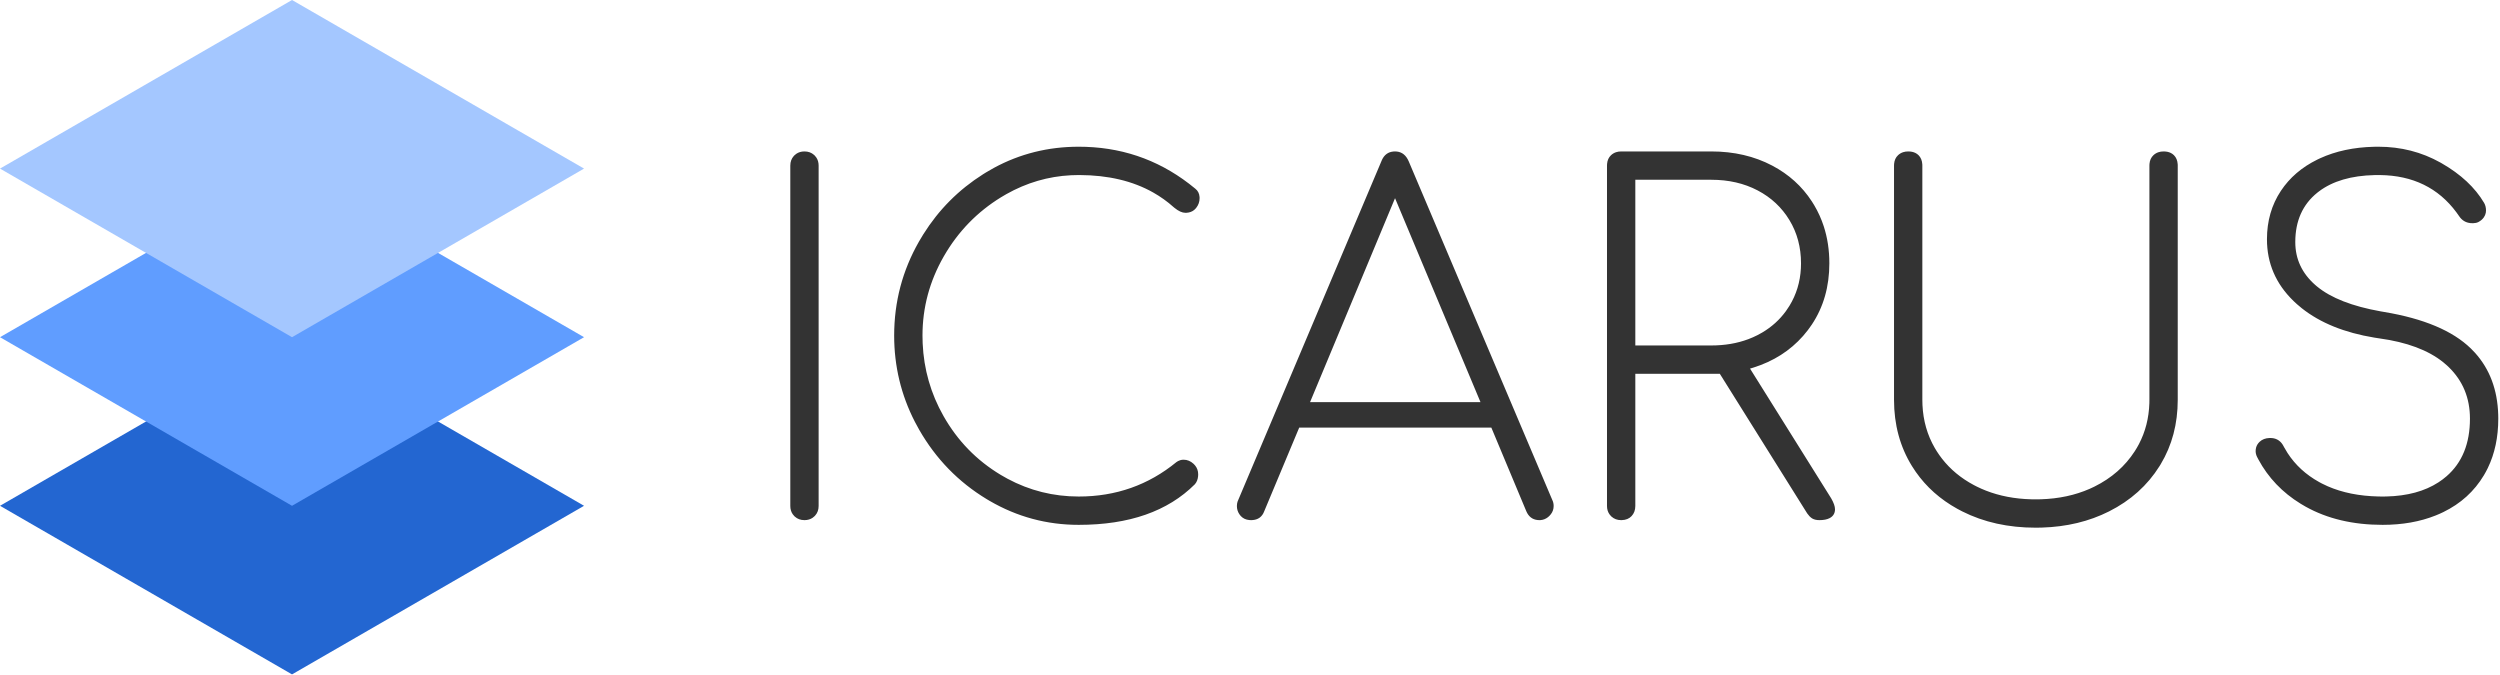
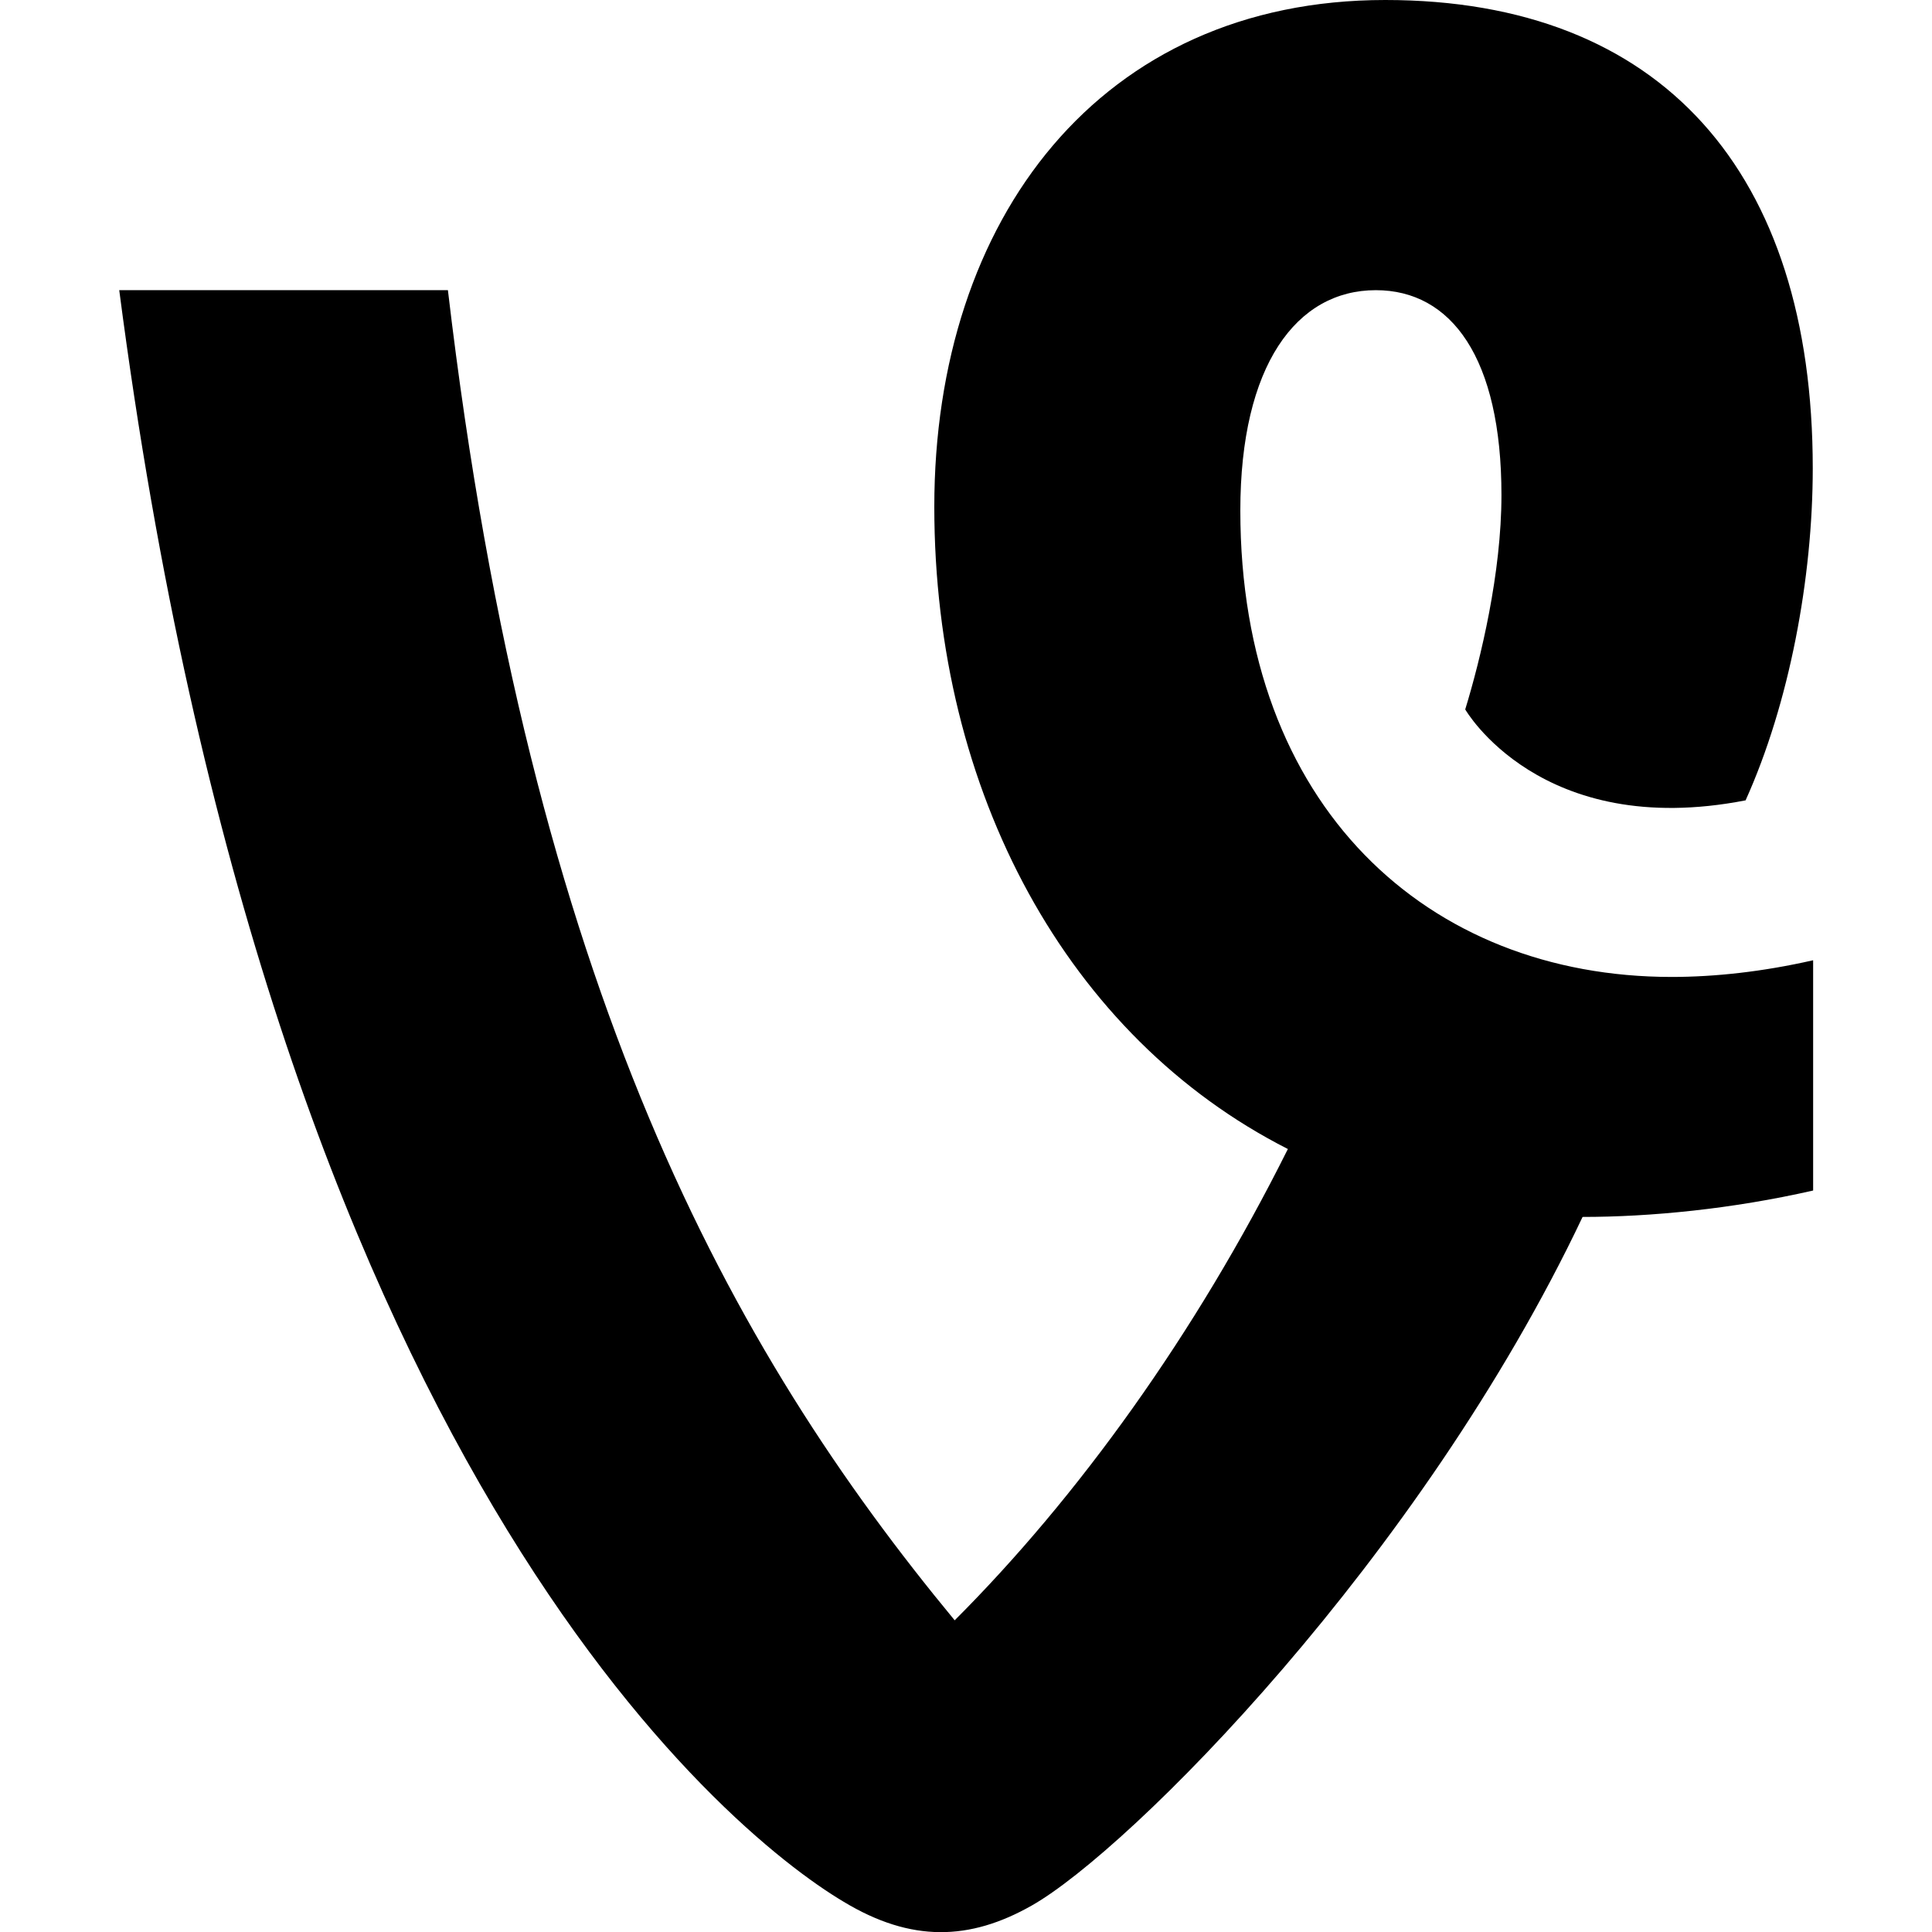
- <svg xmlns="http://www.w3.org/2000/svg" version="1.1" width="949" height="256" viewbox="0 0 949 256">
-   <path fill="#2366d1" d="M110.851 128L221.703 192L110.851 256L0 192Z" />
-   <path fill="#609dff" d="M110.851 64L221.703 128L110.851 192L0 128Z" />
-   <path fill="#a4c7ff" d="M110.851 0L221.703 64L110.851 128L0 64Z" />
-   <g transform="translate(300, 55.695), scale(0.7)" fill="#333">
-     <path d="M 613.888 10.24 L 613.888 137.216 A 60.705 60.705 0 0 0 613.954 140.055 Q 614.553 152.847 620.602 163.316 A 50.135 50.135 0 0 0 621.696 165.12 A 51.598 51.598 0 0 0 624.562 169.185 Q 631.357 177.897 641.762 183.449 A 63.11 63.11 0 0 0 643.456 184.32 A 61.649 61.649 0 0 0 648.369 186.492 Q 659.467 190.833 672.846 191.198 A 90.809 90.809 0 0 0 675.328 191.232 A 90.563 90.563 0 0 0 678.104 191.19 Q 692.78 190.74 704.7 185.489 A 61.259 61.259 0 0 0 707.2 184.32 Q 721.152 177.408 729.088 165.12 A 49.502 49.502 0 0 0 731.322 161.299 Q 736.63 151.203 736.997 139.036 A 60.335 60.335 0 0 0 737.024 137.216 L 737.024 10.24 A 10.857 10.857 0 0 1 737.062 9.315 Q 737.313 6.384 739.2 4.608 A 7.256 7.256 0 0 1 741.925 2.981 Q 743.196 2.56 744.704 2.56 Q 746.956 2.56 748.602 3.369 A 6.472 6.472 0 0 1 750.336 4.608 Q 752.167 6.439 752.361 9.499 A 11.729 11.729 0 0 1 752.384 10.24 L 752.384 137.216 Q 752.384 156.807 743.135 172.194 A 64.077 64.077 0 0 1 742.528 173.184 Q 732.672 188.928 715.136 197.76 Q 698.912 205.931 678.635 206.543 A 109.71 109.71 0 0 1 675.328 206.592 Q 653.056 206.592 635.52 197.76 A 77.835 77.835 0 0 1 632.828 196.338 Q 618.963 188.661 610.337 176.346 A 65.778 65.778 0 0 1 608.256 173.184 Q 598.528 157.44 598.528 137.216 L 598.528 10.24 A 10.857 10.857 0 0 1 598.566 9.315 Q 598.817 6.384 600.704 4.608 A 7.256 7.256 0 0 1 603.429 2.981 Q 604.7 2.56 606.208 2.56 Q 608.46 2.56 610.106 3.369 A 6.472 6.472 0 0 1 611.84 4.608 Q 613.671 6.439 613.865 9.499 A 11.729 11.729 0 0 1 613.888 10.24 Z M 895.488 8.96 A 69.507 69.507 0 0 0 894.88 8.615 Q 879.509 0 861.184 0 A 100.005 100.005 0 0 0 858.79 0.028 Q 842.342 0.422 829.568 6.272 A 61.75 61.75 0 0 0 828.078 6.979 Q 815.456 13.172 808.32 23.936 Q 800.768 35.328 800.768 50.176 Q 800.768 69.697 815.175 83.659 A 59.222 59.222 0 0 0 817.024 85.376 A 60.63 60.63 0 0 0 819.68 87.606 Q 834.727 99.526 859.059 103.529 A 133.91 133.91 0 0 0 861.696 103.936 Q 884.116 107.004 896.419 116.925 A 41.61 41.61 0 0 1 898.432 118.656 A 43.592 43.592 0 0 1 899.28 119.455 Q 910.848 130.653 910.848 147.456 Q 910.848 167.68 898.176 178.688 A 39.281 39.281 0 0 1 893.72 182.034 Q 882.522 189.266 865.531 189.672 A 85.481 85.481 0 0 1 863.488 189.696 A 102.18 102.18 0 0 1 861.3 189.673 Q 845.567 189.336 833.654 184.112 A 55.097 55.097 0 0 1 830.592 182.656 A 56.619 56.619 0 0 1 829.066 181.842 Q 818.274 175.871 811.94 166.114 A 47.528 47.528 0 0 1 809.984 162.816 A 12.115 12.115 0 0 0 809.808 162.46 Q 807.734 158.428 803.571 158.002 A 9.942 9.942 0 0 0 802.56 157.952 A 12.194 12.194 0 0 0 802.217 157.957 Q 798.871 158.051 796.8 160 A 7.449 7.449 0 0 0 796.119 160.731 Q 794.934 162.191 794.688 164.094 A 8.003 8.003 0 0 0 794.624 165.12 A 6.218 6.218 0 0 0 794.708 166.137 Q 794.803 166.708 795.004 167.28 A 7.895 7.895 0 0 0 795.392 168.192 A 65.044 65.044 0 0 0 796.099 169.546 Q 804.091 184.419 819.055 193.615 A 74.4 74.4 0 0 0 821.76 195.2 Q 839.424 205.056 863.488 205.056 Q 879.548 205.056 892.299 199.951 A 62.036 62.036 0 0 0 896.384 198.144 Q 910.592 191.232 918.4 178.176 A 51.186 51.186 0 0 0 920.533 174.225 Q 926.208 162.515 926.208 147.456 A 72.811 72.811 0 0 0 926.178 145.354 Q 925.592 125.061 913.589 111.755 A 49.8 49.8 0 0 0 911.36 109.44 Q 896.512 94.976 864.256 89.6 A 157.882 157.882 0 0 1 862.446 89.288 Q 839.242 85.142 827.904 75.776 A 41.218 41.218 0 0 1 826.977 74.987 Q 816.128 65.472 816.128 51.712 A 49.293 49.293 0 0 1 816.128 51.578 Q 816.175 34.522 828.032 24.96 A 35.234 35.234 0 0 1 828.891 24.289 Q 840.118 15.794 859.213 15.381 A 91.194 91.194 0 0 1 861.184 15.36 A 73.044 73.044 0 0 1 862.037 15.365 Q 888.747 15.677 903.514 35.593 A 59.37 59.37 0 0 1 904.96 37.632 Q 907.22 41.022 911.076 41.419 A 10.261 10.261 0 0 0 912.128 41.472 A 14.543 14.543 0 0 0 912.743 41.459 Q 914.336 41.392 915.2 40.96 A 10.655 10.655 0 0 0 915.336 40.891 Q 916.348 40.366 917.135 39.681 A 7.607 7.607 0 0 0 918.4 38.272 Q 919.197 37.122 919.442 35.787 A 6.761 6.761 0 0 0 919.552 34.56 Q 919.552 32.256 918.528 30.464 Q 911.104 17.92 895.488 8.96 Z M 160.311 0.068 A 110.648 110.648 0 0 0 156.416 0 Q 131.565 0 110.402 11.483 A 99.343 99.343 0 0 0 106.112 13.952 A 109.009 109.009 0 0 0 104.543 14.926 Q 84.677 27.489 72.14 47.479 A 111.393 111.393 0 0 0 69.76 51.456 Q 56.32 75.008 56.32 102.4 Q 56.32 127.331 67.56 149.187 A 107.592 107.592 0 0 0 69.888 153.472 Q 83.456 177.152 106.496 191.104 A 103.444 103.444 0 0 0 108.082 192.045 Q 130.459 205.056 156.416 205.056 Q 197.376 205.056 219.392 183.04 Q 220.918 181.296 221.145 178.624 A 11.364 11.364 0 0 0 221.184 177.664 Q 221.184 174.906 219.514 172.852 A 8.614 8.614 0 0 0 218.752 172.032 A 10.501 10.501 0 0 0 218.638 171.925 Q 216.248 169.728 213.248 169.728 A 6.244 6.244 0 0 0 211.549 169.961 Q 210.906 170.141 210.291 170.463 A 7.508 7.508 0 0 0 209.408 171.008 Q 186.624 189.696 156.416 189.696 Q 135.765 189.696 117.743 180.022 A 87.237 87.237 0 0 1 114.048 177.92 Q 94.464 166.144 83.072 146.048 Q 72.704 127.758 71.772 106.604 A 95.549 95.549 0 0 1 71.68 102.4 Q 71.68 79.616 83.2 59.52 A 97.348 97.348 0 0 1 83.35 59.26 Q 94.847 39.346 114.304 27.392 A 88.056 88.056 0 0 1 117.155 25.713 Q 133.663 16.406 152.218 15.466 A 82.911 82.911 0 0 1 156.416 15.36 A 117.212 117.212 0 0 1 156.817 15.361 Q 180.184 15.441 196.829 24.848 A 63.01 63.01 0 0 1 207.872 32.768 A 23.034 23.034 0 0 0 208.339 33.158 Q 211.641 35.84 214.272 35.84 A 9.974 9.974 0 0 0 214.911 35.82 Q 217.343 35.664 219.009 34.296 A 6.873 6.873 0 0 0 219.904 33.408 A 9.994 9.994 0 0 0 220.133 33.126 Q 221.952 30.799 221.952 27.904 A 8.988 8.988 0 0 0 221.929 27.259 Q 221.724 24.398 219.648 22.784 A 110.881 110.881 0 0 0 219.543 22.697 Q 193.686 1.244 160.311 0.068 Z M 551.168 198.4 L 504.064 123.136 L 499.456 123.136 L 458.24 123.136 L 458.24 194.816 Q 458.24 198.144 456.192 200.32 Q 454.232 202.403 450.865 202.492 A 11.487 11.487 0 0 1 450.56 202.496 Q 447.452 202.496 445.349 200.598 A 7.871 7.871 0 0 1 445.056 200.32 A 7.525 7.525 0 0 1 444.182 199.275 Q 442.889 197.403 442.88 194.85 A 10.179 10.179 0 0 1 442.88 194.816 L 442.88 10.24 A 10.857 10.857 0 0 1 442.918 9.315 Q 443.169 6.384 445.056 4.608 A 7.256 7.256 0 0 1 447.781 2.981 Q 449.052 2.56 450.56 2.56 L 499.456 2.56 Q 517.888 2.56 532.48 10.24 Q 545.954 17.332 553.971 29.662 A 58.968 58.968 0 0 1 555.264 31.744 A 56.737 56.737 0 0 1 560.414 43.13 Q 563.456 52.468 563.456 63.232 Q 563.456 82.2 553.946 96.465 A 56.692 56.692 0 0 1 551.808 99.456 A 58.849 58.849 0 0 1 549.212 102.618 Q 538.621 114.637 522.253 119.779 A 72.195 72.195 0 0 1 520.448 120.32 L 564.48 190.72 Q 566.528 194.304 566.528 196.608 A 6.599 6.599 0 0 1 566.478 197.436 Q 566.253 199.208 565.035 200.395 A 5.625 5.625 0 0 1 564.352 200.96 A 6.473 6.473 0 0 1 563.547 201.443 Q 561.472 202.496 558.08 202.496 Q 555.751 202.496 554.27 201.649 A 4.911 4.911 0 0 1 553.984 201.472 Q 552.654 200.585 551.515 198.93 A 14.447 14.447 0 0 1 551.168 198.4 Z M 399.104 197.632 L 380.16 152.32 L 275.968 152.32 L 257.024 197.632 Q 255.324 202.248 250.396 202.483 A 11.297 11.297 0 0 1 249.856 202.496 A 10.258 10.258 0 0 1 248.931 202.455 Q 246.143 202.203 244.4 200.383 A 6.997 6.997 0 0 1 244.224 200.192 A 8.678 8.678 0 0 1 243.477 199.224 Q 242.176 197.264 242.176 194.816 A 7.805 7.805 0 0 1 242.282 193.521 A 7.181 7.181 0 0 1 242.944 191.488 L 320.512 7.936 A 12.196 12.196 0 0 1 320.852 7.129 Q 322.805 2.936 327.14 2.591 A 10.038 10.038 0 0 1 327.936 2.56 A 9.004 9.004 0 0 1 328.947 2.615 Q 333.29 3.106 335.36 7.936 L 413.184 191.488 Q 413.952 193.024 413.952 194.816 A 7.64 7.64 0 0 1 413.846 196.101 Q 413.457 198.383 411.648 200.192 A 9.044 9.044 0 0 1 410.871 200.886 Q 409.083 202.303 406.879 202.473 A 7.908 7.908 0 0 1 406.272 202.496 A 9.93 9.93 0 0 1 405.339 202.453 Q 400.96 202.04 399.104 197.632 Z M 15.36 10.24 L 15.36 194.816 Q 15.36 197.924 13.462 200.027 A 7.871 7.871 0 0 1 13.184 200.32 A 7.525 7.525 0 0 1 12.139 201.194 Q 10.267 202.487 7.714 202.496 A 10.179 10.179 0 0 1 7.68 202.496 Q 4.572 202.496 2.469 200.598 A 7.871 7.871 0 0 1 2.176 200.32 A 7.525 7.525 0 0 1 1.302 199.275 Q 0.009 197.403 0 194.85 A 10.179 10.179 0 0 1 0 194.816 L 0 10.24 Q 0 7.132 1.898 5.029 A 7.871 7.871 0 0 1 2.176 4.736 A 7.525 7.525 0 0 1 3.221 3.862 Q 5.093 2.569 7.646 2.56 A 10.179 10.179 0 0 1 7.68 2.56 Q 10.788 2.56 12.891 4.458 A 7.871 7.871 0 0 1 13.184 4.736 A 7.525 7.525 0 0 1 14.058 5.781 Q 15.351 7.653 15.36 10.206 A 10.179 10.179 0 0 1 15.36 10.24 Z M 281.856 138.496 L 374.272 138.496 L 327.936 27.904 L 281.856 138.496 Z M 458.24 107.776 L 499.456 107.776 Q 510.418 107.776 519.519 104.362 A 48.175 48.175 0 0 0 524.544 102.144 A 47.471 47.471 0 0 0 527.059 100.761 Q 534.75 96.219 539.878 89.183 A 43.678 43.678 0 0 0 541.824 86.272 Q 547.436 77.109 548.027 65.896 A 50.673 50.673 0 0 0 548.096 63.232 Q 548.096 50.176 541.824 39.808 Q 535.552 29.44 524.544 23.68 Q 513.536 17.92 499.456 17.92 L 458.24 17.92 L 458.24 107.776 Z" vector-effect="non-scaling-stroke" />
-   </g>
+ <svg xmlns="http://www.w3.org/2000/svg" version="1.1" width="512" height="512" viewBox="0 0 512 512">
+   <g id="icomoon-ignore">
+ </g>
+   <path d="M480.4 254.5c-13.2 3-25.9 4.4-37.4 4.4-64.6 0-114.3-45.1-114.3-123.6 0-38.5 14.9-58.4 35.9-58.4 20 0 33.3 17.9 33.3 54.3 0 20.7-5.5 43.4-9.6 56.8 0 0 19.9 34.7 74.3 24.1 11.6-25.7 17.8-58.9 17.8-88 0-78.4-40-124.1-113.3-124.1-75.4 0-119.5 57.9-119.5 134.3 0 75.7 35.4 140.6 93.7 170.2-24.5 49.1-55.7 92.3-88.3 124.9-59-71.4-112.4-166.6-134.3-352.5h-87.1c40.3 309.6 160.2 408.2 192 427.1 17.9 10.8 33.4 10.3 49.8 1 25.8-14.6 103.1-92 146-182.5 18 0 39.6-2.1 61.1-7v-61z" />
</svg>
